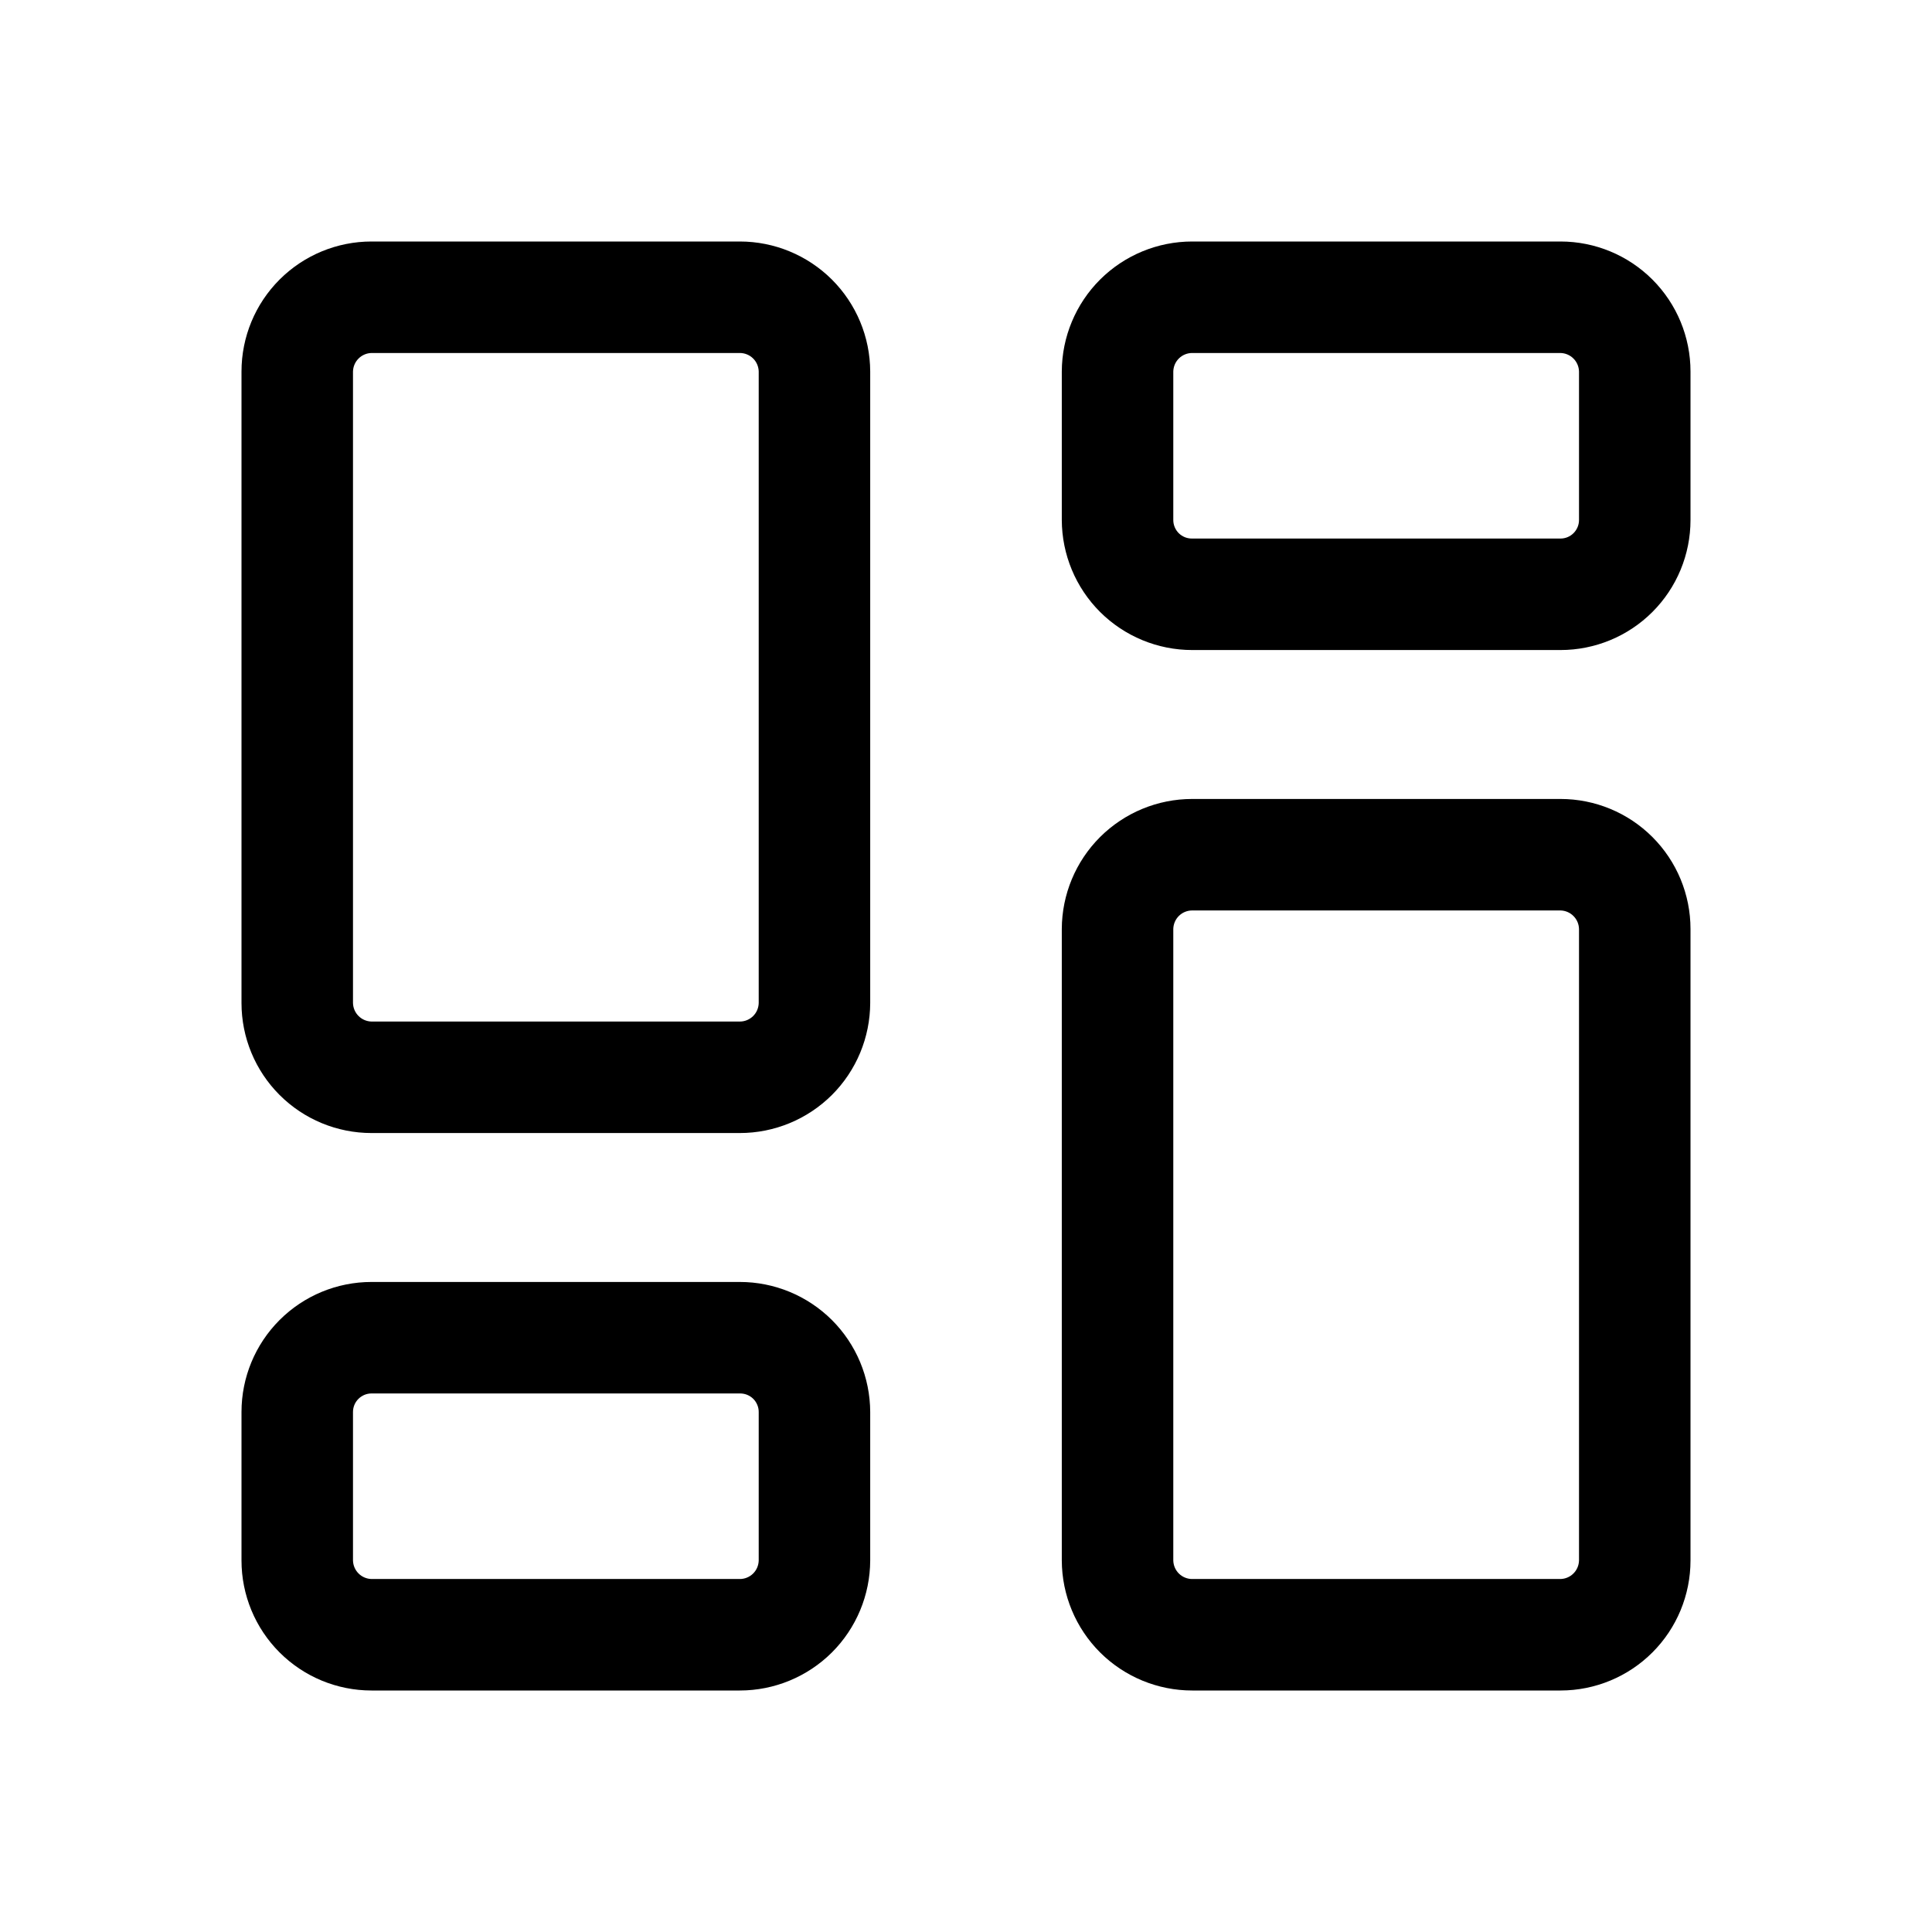
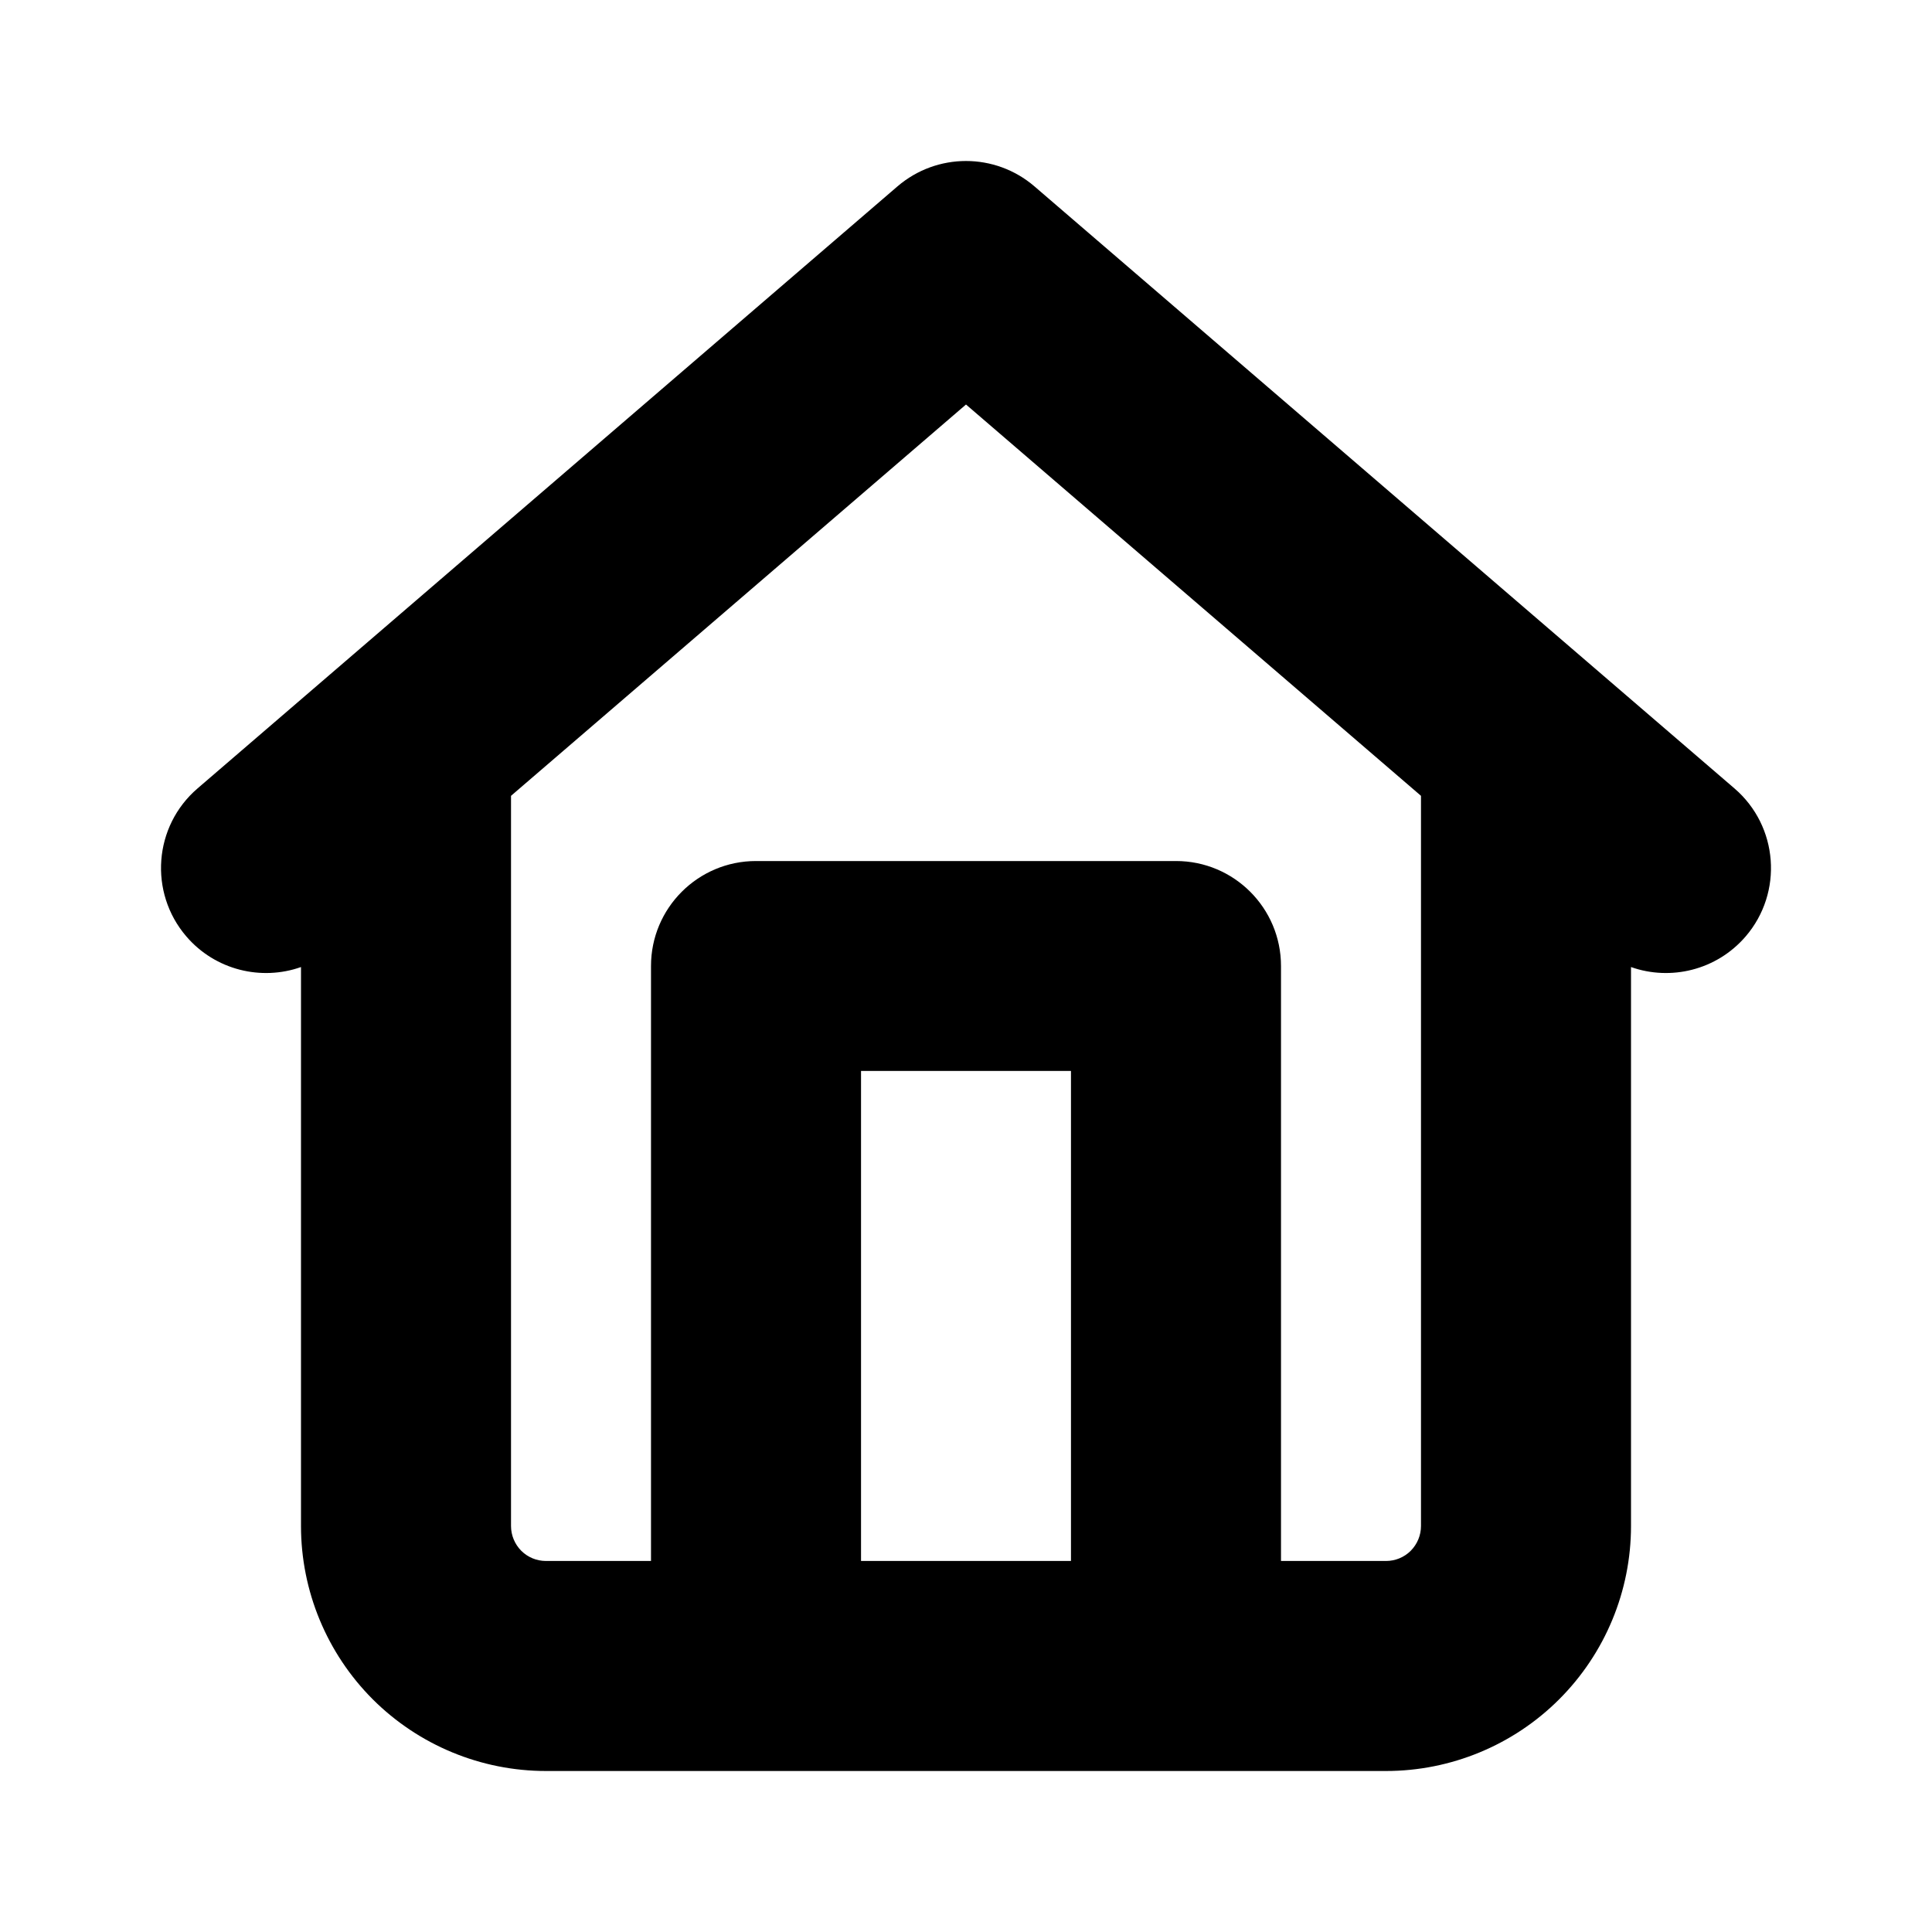
- <svg xmlns="http://www.w3.org/2000/svg" width="48" height="48" viewBox="0 0 48 48" fill="none">
-   <path d="M18.38 28.15H9.23C8.373 28.15 7.552 27.81 6.946 27.204C6.34 26.598 6 25.777 6 24.92V9.23C6 8.373 6.34 7.552 6.946 6.946C7.552 6.34 8.373 6 9.23 6H18.38C19.238 6 20.06 6.34 20.668 6.945C21.275 7.551 21.617 8.372 21.62 9.23V24.92C21.617 25.778 21.275 26.599 20.668 27.205C20.06 27.81 19.238 28.15 18.38 28.15ZM9.23 8.77C9.109 8.773 8.993 8.822 8.908 8.908C8.822 8.993 8.773 9.109 8.77 9.23V24.92C8.773 25.041 8.822 25.157 8.908 25.242C8.993 25.328 9.109 25.377 9.23 25.38H18.38C18.503 25.38 18.621 25.332 18.709 25.246C18.797 25.16 18.847 25.043 18.85 24.92V9.23C18.847 9.107 18.797 8.99 18.709 8.904C18.621 8.818 18.503 8.77 18.38 8.77H9.23Z" fill="black" />
-   <path d="M18.38 42H9.23C8.373 42 7.552 41.66 6.946 41.054C6.34 40.448 6 39.627 6 38.77V35.08C6 34.223 6.34 33.402 6.946 32.796C7.552 32.19 8.373 31.85 9.23 31.85H18.38C19.238 31.85 20.06 32.19 20.668 32.795C21.275 33.401 21.617 34.222 21.62 35.08V38.77C21.617 39.628 21.275 40.449 20.668 41.055C20.06 41.66 19.238 42 18.38 42ZM9.23 34.62C9.108 34.62 8.991 34.669 8.905 34.755C8.818 34.841 8.77 34.958 8.77 35.08V38.77C8.773 38.891 8.822 39.007 8.908 39.092C8.993 39.178 9.109 39.227 9.23 39.23H18.38C18.503 39.23 18.621 39.182 18.709 39.096C18.797 39.01 18.847 38.893 18.85 38.77V35.08C18.85 35.019 18.838 34.958 18.814 34.902C18.79 34.845 18.756 34.794 18.712 34.751C18.668 34.708 18.616 34.675 18.559 34.652C18.502 34.63 18.441 34.619 18.38 34.62H9.23Z" fill="black" />
-   <path d="M38.77 42H29.62C28.762 42 27.94 41.66 27.332 41.055C26.725 40.449 26.383 39.628 26.38 38.77V23.08C26.383 22.222 26.725 21.401 27.332 20.795C27.94 20.19 28.762 19.85 29.62 19.85H38.77C39.627 19.85 40.448 20.19 41.054 20.796C41.66 21.402 42 22.223 42 23.08V38.77C42 39.627 41.66 40.448 41.054 41.054C40.448 41.66 39.627 42 38.77 42ZM29.62 22.62C29.497 22.62 29.379 22.668 29.291 22.754C29.203 22.84 29.153 22.957 29.15 23.08V38.77C29.153 38.893 29.203 39.01 29.291 39.096C29.379 39.182 29.497 39.23 29.62 39.23H38.77C38.891 39.227 39.007 39.178 39.092 39.092C39.178 39.007 39.227 38.891 39.23 38.77V23.08C39.227 22.959 39.178 22.843 39.092 22.758C39.007 22.672 38.891 22.623 38.77 22.62H29.62Z" fill="black" />
-   <path d="M38.77 16.15H29.62C28.762 16.15 27.94 15.81 27.332 15.205C26.725 14.599 26.383 13.778 26.38 12.92V9.23C26.383 8.372 26.725 7.551 27.332 6.945C27.94 6.34 28.762 6 29.62 6H38.77C39.627 6 40.448 6.34 41.054 6.946C41.66 7.552 42 8.373 42 9.23V12.92C42 13.777 41.66 14.598 41.054 15.204C40.448 15.81 39.627 16.15 38.77 16.15ZM29.62 8.77C29.497 8.77 29.379 8.818 29.291 8.904C29.203 8.99 29.153 9.107 29.15 9.23V12.92C29.15 12.981 29.162 13.042 29.186 13.098C29.21 13.155 29.244 13.206 29.288 13.249C29.332 13.292 29.384 13.325 29.441 13.348C29.498 13.37 29.559 13.381 29.62 13.38H38.77C38.892 13.38 39.009 13.332 39.095 13.245C39.181 13.159 39.23 13.042 39.23 12.92V9.23C39.227 9.109 39.178 8.993 39.092 8.908C39.007 8.822 38.891 8.773 38.77 8.77H29.62Z" fill="black" />
+ <svg xmlns="http://www.w3.org/2000/svg" width="24" height="24" viewBox="0 0 24 24" fill="none">
+   <path fill-rule="evenodd" clip-rule="evenodd" d="M12.85 2.315C12.361 1.895 11.639 1.895 11.149 2.315L2.454 9.794C1.908 10.263 1.846 11.087 2.315 11.633C2.676 12.053 3.247 12.187 3.739 12.013V18.956C3.739 19.764 4.06 20.538 4.63 21.109C5.201 21.679 5.975 22 6.783 22H17.217C18.024 22 18.799 21.679 19.369 21.109C19.94 20.538 20.261 19.764 20.261 18.956V12.013C20.753 12.187 21.323 12.053 21.685 11.633C22.154 11.087 22.092 10.263 21.546 9.794L12.85 2.315ZM17.652 9.886L12 5.025L6.348 9.886V18.956C6.348 19.072 6.394 19.182 6.475 19.264C6.557 19.346 6.667 19.391 6.783 19.391H8.087V12C8.087 11.28 8.671 10.696 9.391 10.696H14.609C15.329 10.696 15.913 11.28 15.913 12V19.391H17.217C17.333 19.391 17.443 19.346 17.525 19.264C17.606 19.182 17.652 19.072 17.652 18.956V9.886ZM10.696 19.391V13.304H13.304V19.391H10.696Z" fill="black" />
</svg>
